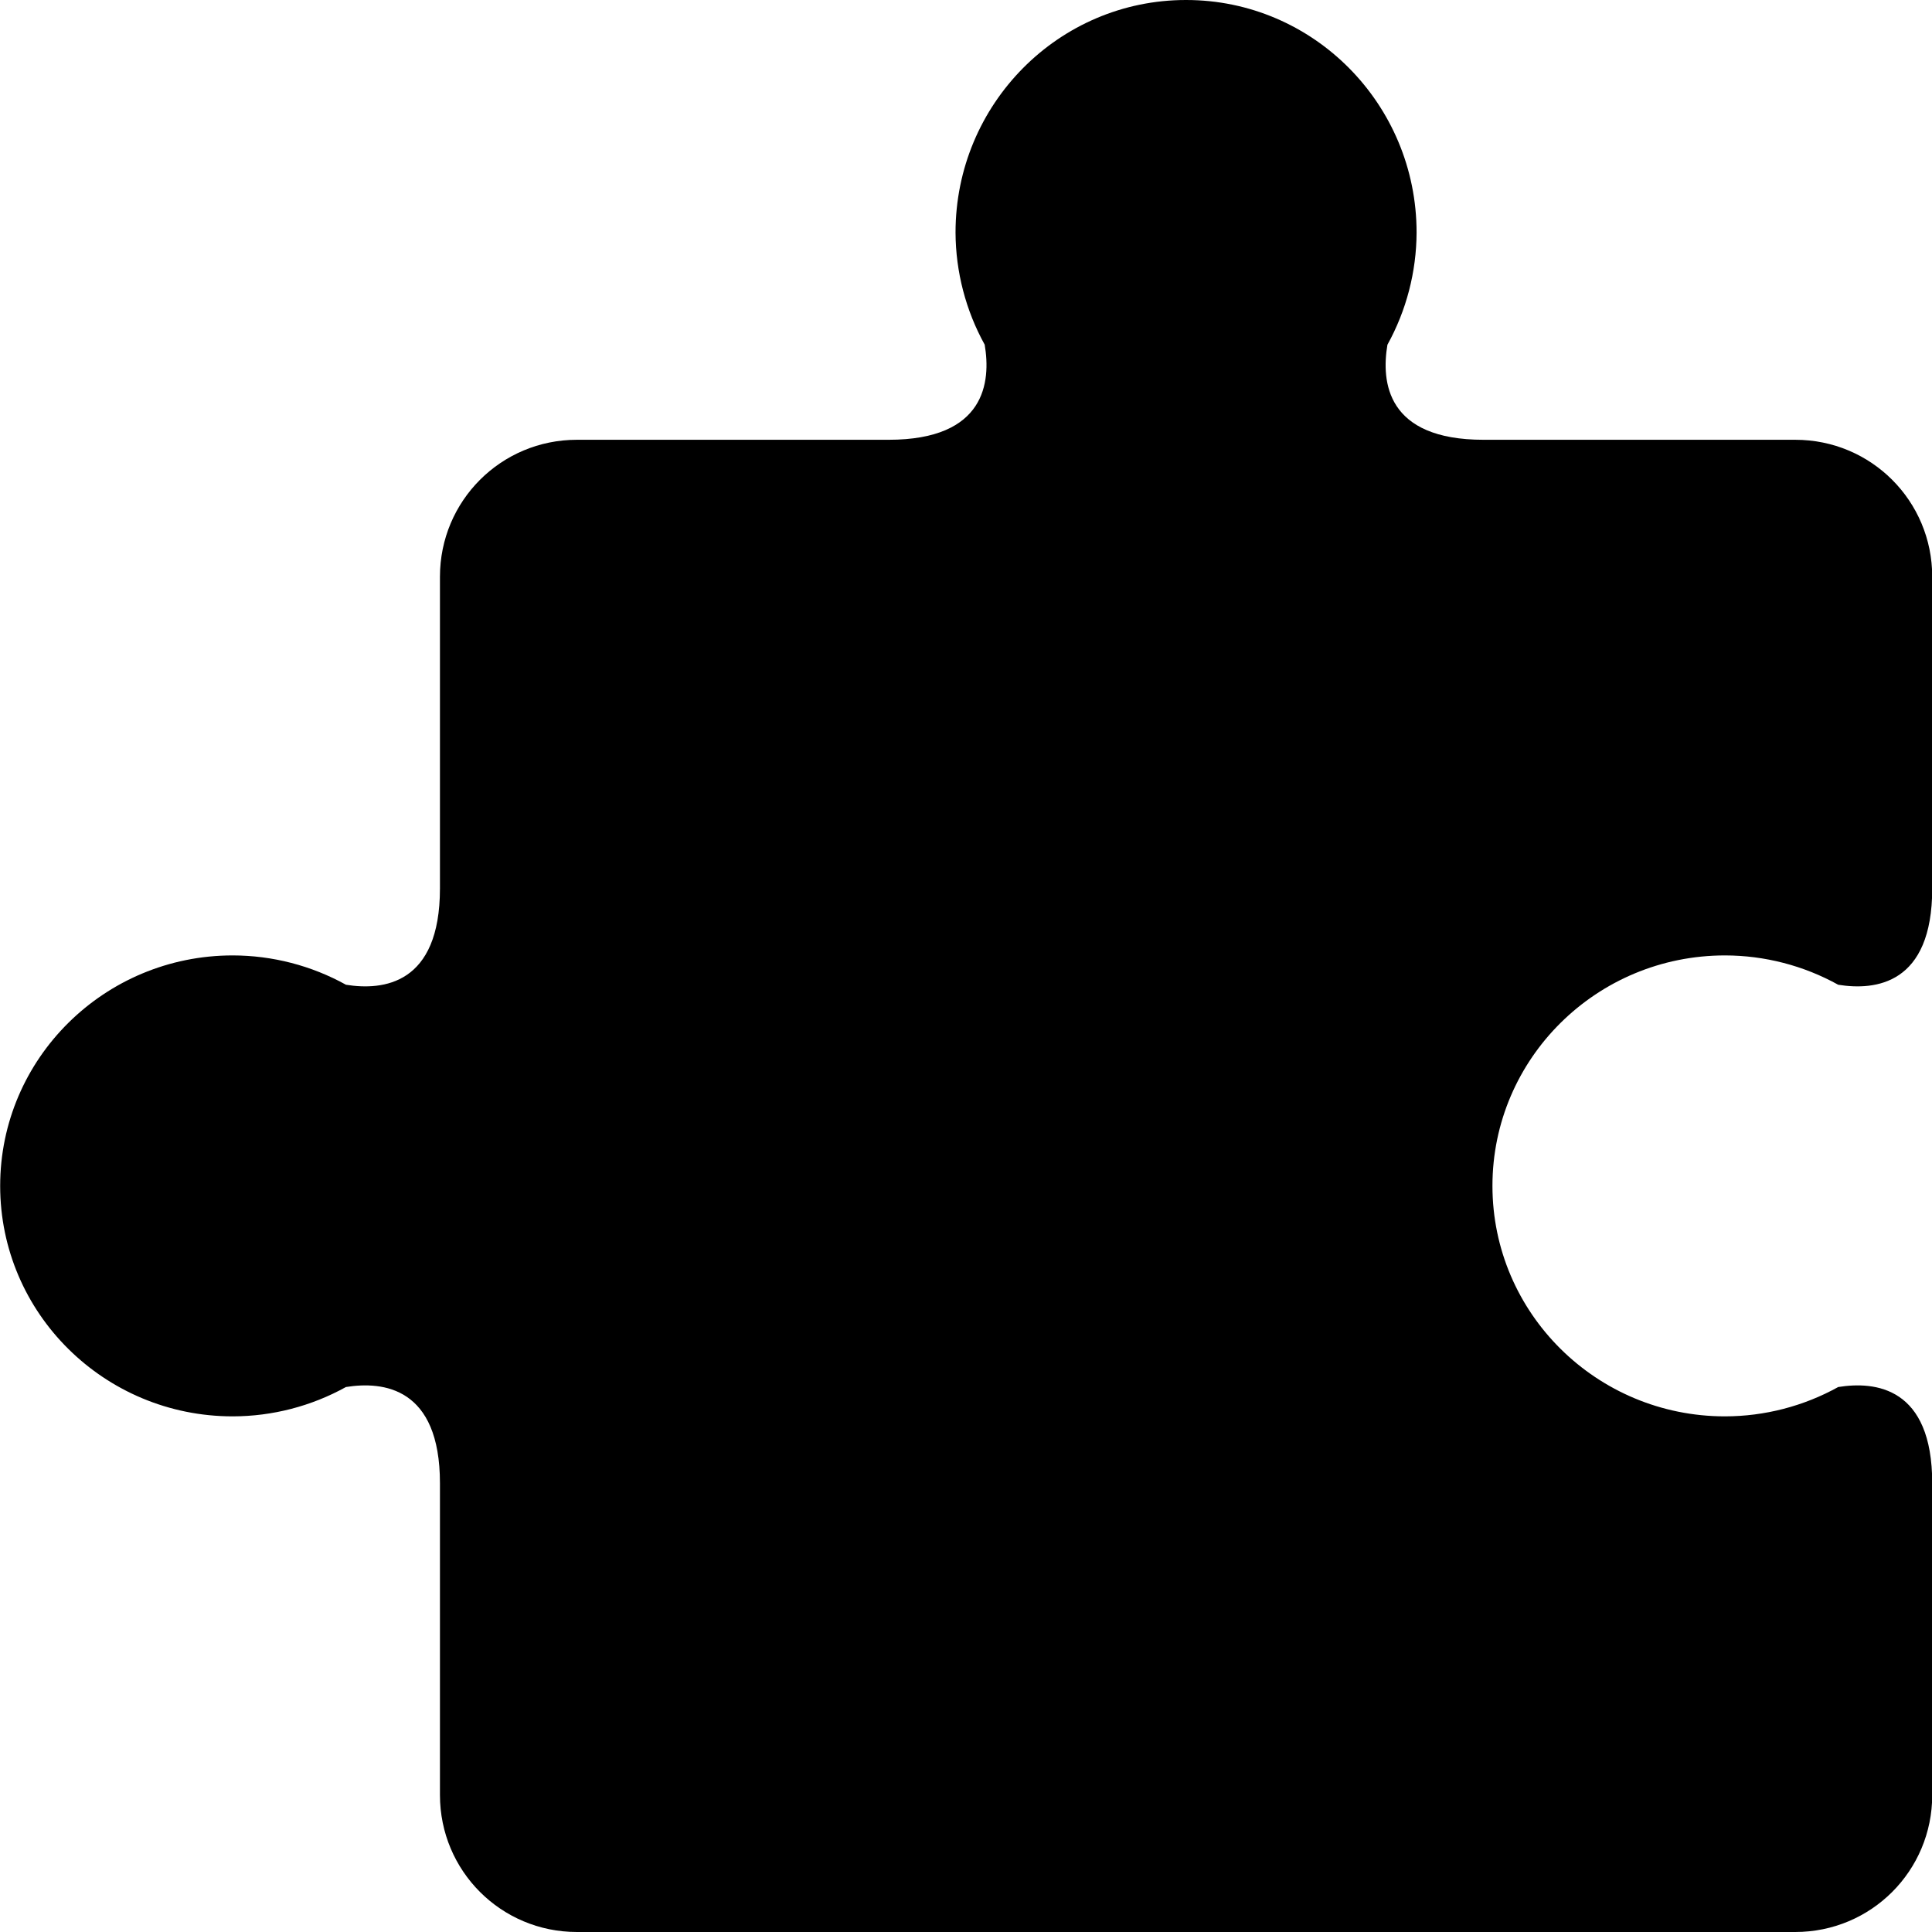
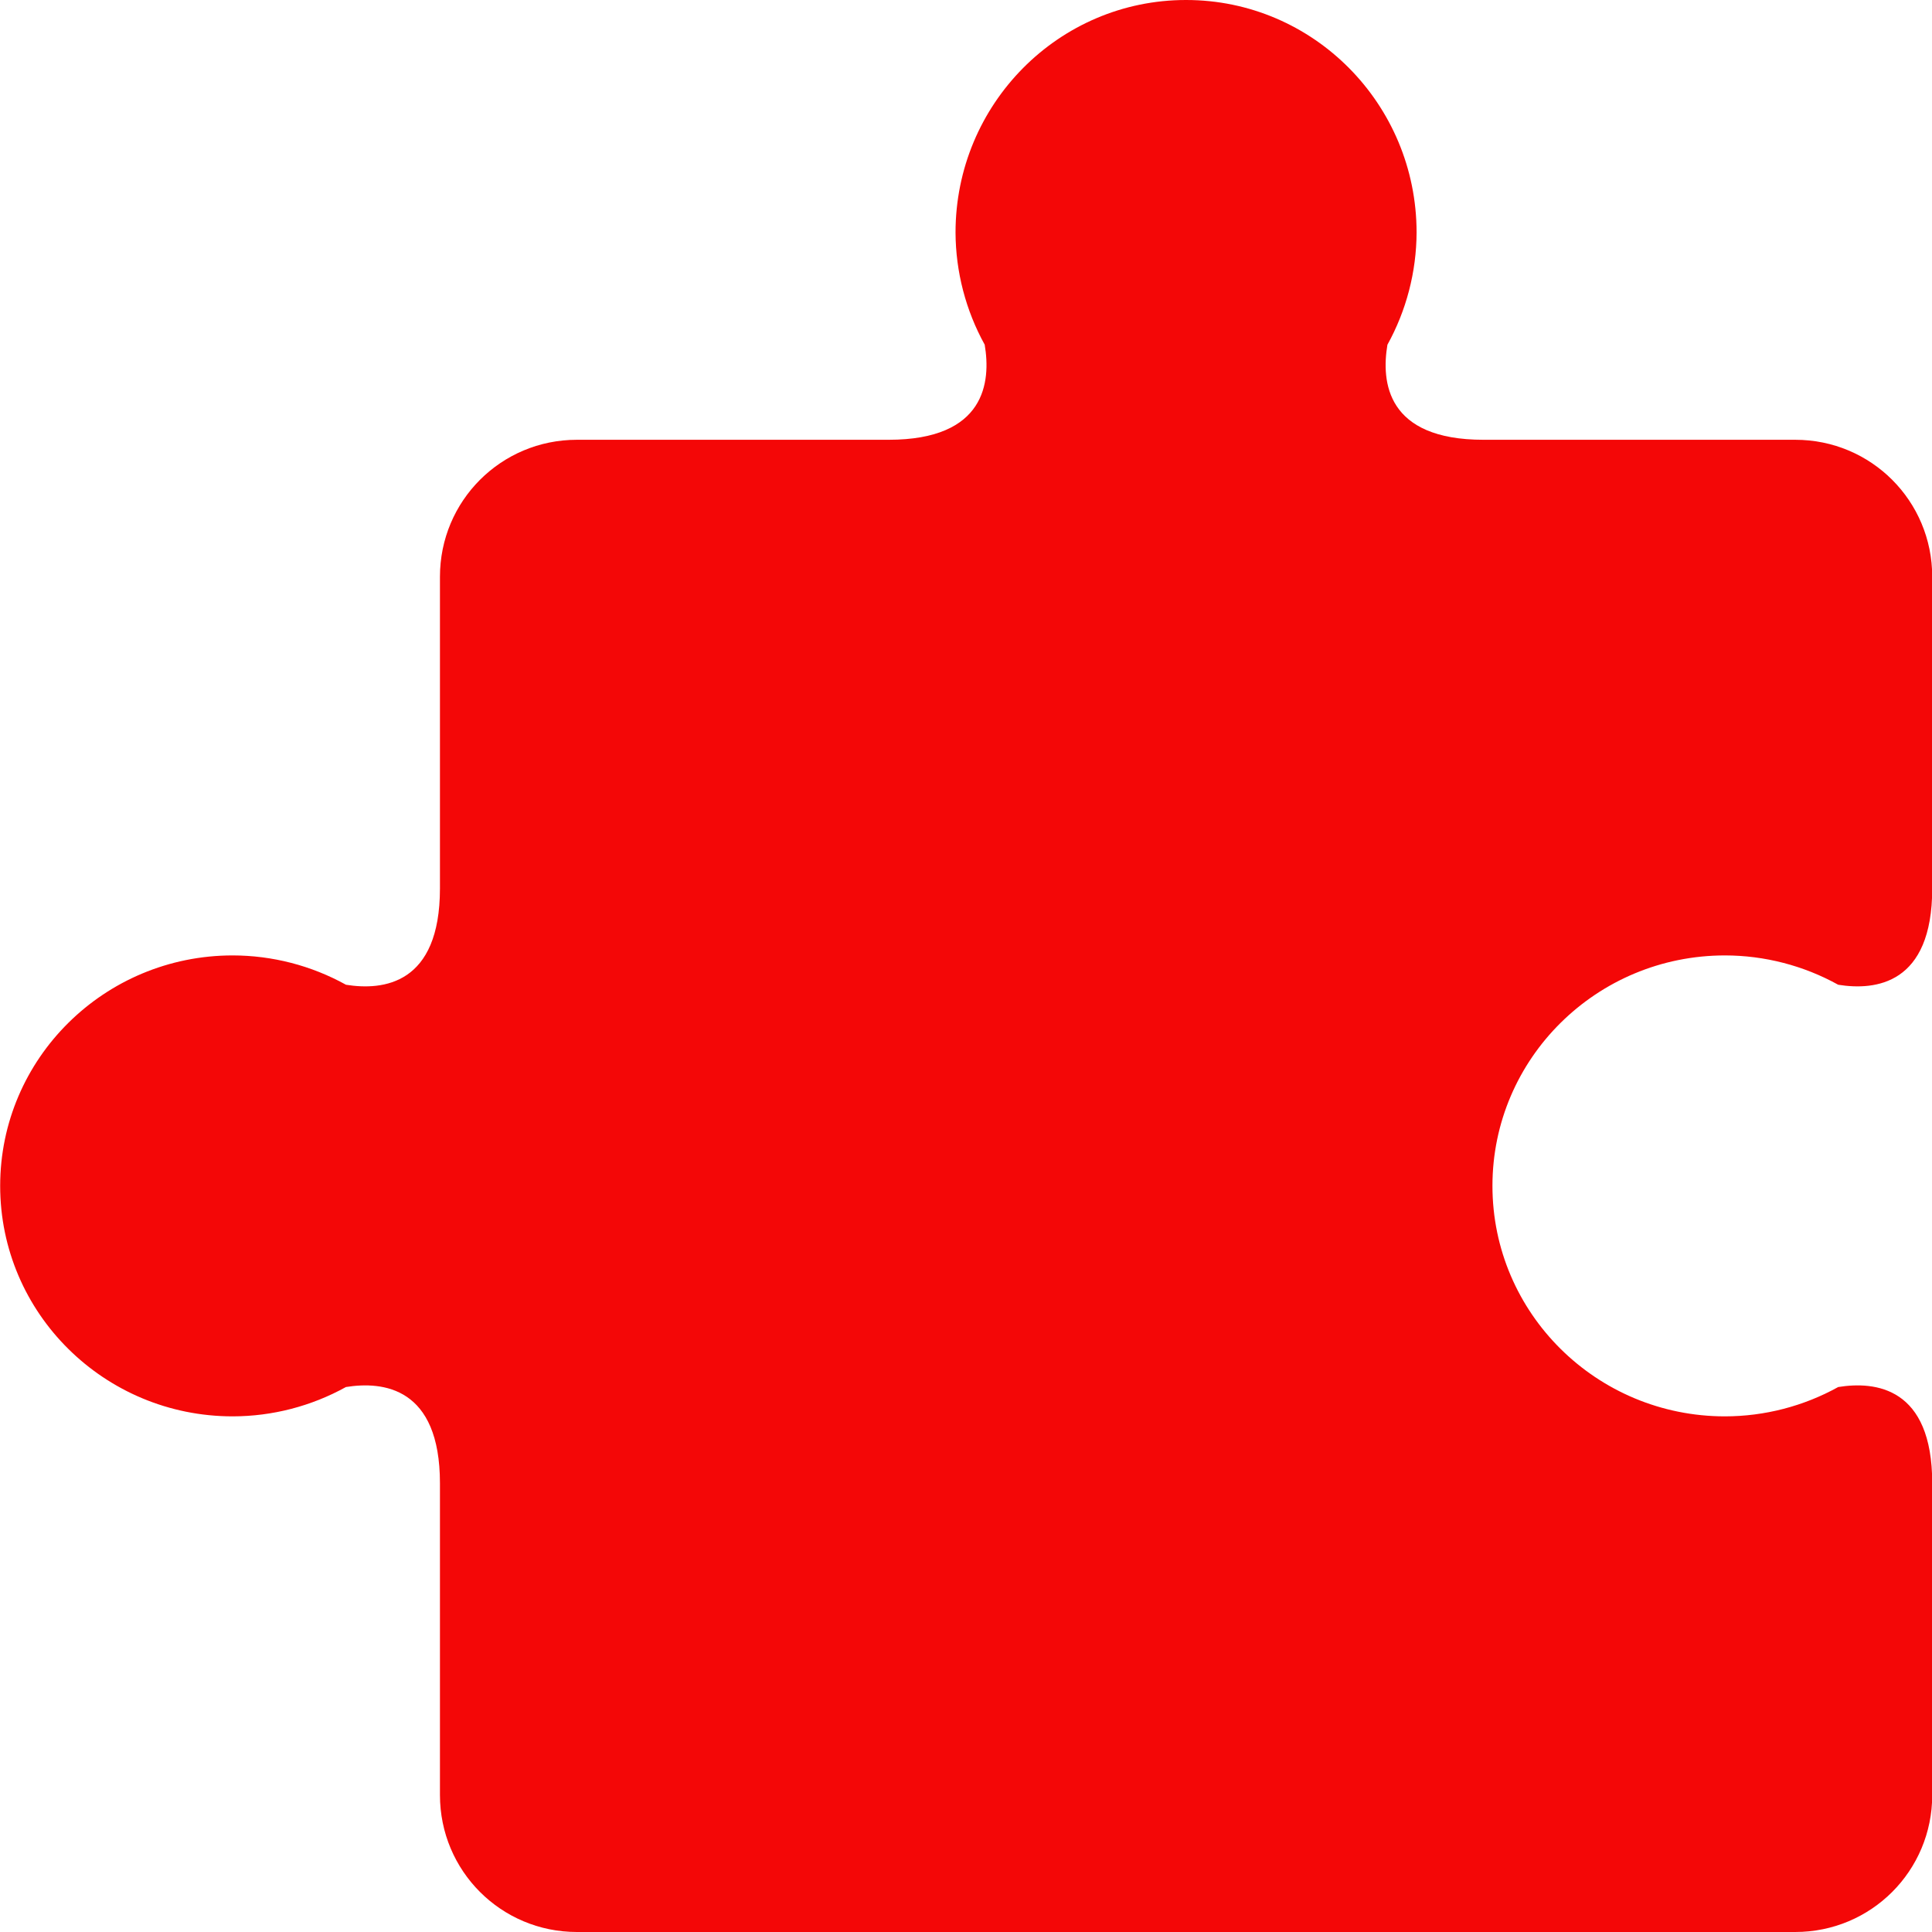
- <svg xmlns="http://www.w3.org/2000/svg" width="128.7" height="128.7" version="1.1" viewBox="0 0 34.051 34.051">
+ <svg xmlns="http://www.w3.org/2000/svg" version="1.1" viewBox="0 0 34.051 34.051">
  <g transform="translate(-88.807 -133.29)">
-     <path d="m109.71 133.29c-2.244-6e-5 -4.062 1.835-4.062 4.099 3e-3 0.692 0.18 1.371 0.514 1.976 0.11 0.652 0.019 1.676-1.693 1.676h-5.494c-1.337 0-2.414 1.077-2.414 2.414v5.494c0 1.695-1.003 1.802-1.656 1.697-0.61-0.338-1.297-0.516-1.996-0.517-2.264-9e-5 -4.099 1.819-4.099 4.062-5.9e-5 2.244 1.835 4.062 4.099 4.062 0.699-1e-3 1.385-0.179 1.995-0.517 0.653-0.105 1.657 1e-3 1.657 1.696v5.495c0 1.337 1.077 2.414 2.414 2.414h21.473c1.337 0 2.414-1.077 2.414-2.414v-5.495c0-1.696-1.004-1.801-1.657-1.696-0.61 0.338-1.296 0.516-1.995 0.517-2.264 1e-4 -4.099-1.819-4.099-4.062-6e-5 -2.244 1.835-4.062 4.099-4.062 0.699 1e-3 1.385 0.179 1.995 0.517 0.653 0.105 1.657-2e-3 1.657-1.697v-5.494c0-1.337-1.077-2.414-2.414-2.414h-5.495c-1.712 0-1.803-1.023-1.693-1.675 0.334-0.604 0.511-1.284 0.514-1.977 1e-4 -2.264-1.819-4.099-4.062-4.099z" />
+     <path fill="#f40707" d="m109.71 133.29c-2.244-6e-5 -4.062 1.835-4.062 4.099 3e-3 0.692 0.18 1.371 0.514 1.976 0.11 0.652 0.019 1.676-1.693 1.676h-5.494c-1.337 0-2.414 1.077-2.414 2.414v5.494c0 1.695-1.003 1.802-1.656 1.697-0.61-0.338-1.297-0.516-1.996-0.517-2.264-9e-5 -4.099 1.819-4.099 4.062-5.9e-5 2.244 1.835 4.062 4.099 4.062 0.699-1e-3 1.385-0.179 1.995-0.517 0.653-0.105 1.657 1e-3 1.657 1.696v5.495c0 1.337 1.077 2.414 2.414 2.414h21.473c1.337 0 2.414-1.077 2.414-2.414v-5.495c0-1.696-1.004-1.801-1.657-1.696-0.61 0.338-1.296 0.516-1.995 0.517-2.264 1e-4 -4.099-1.819-4.099-4.062-6e-5 -2.244 1.835-4.062 4.099-4.062 0.699 1e-3 1.385 0.179 1.995 0.517 0.653 0.105 1.657-2e-3 1.657-1.697v-5.494c0-1.337-1.077-2.414-2.414-2.414h-5.495c-1.712 0-1.803-1.023-1.693-1.675 0.334-0.604 0.511-1.284 0.514-1.977 1e-4 -2.264-1.819-4.099-4.062-4.099z" />
  </g>
</svg>
